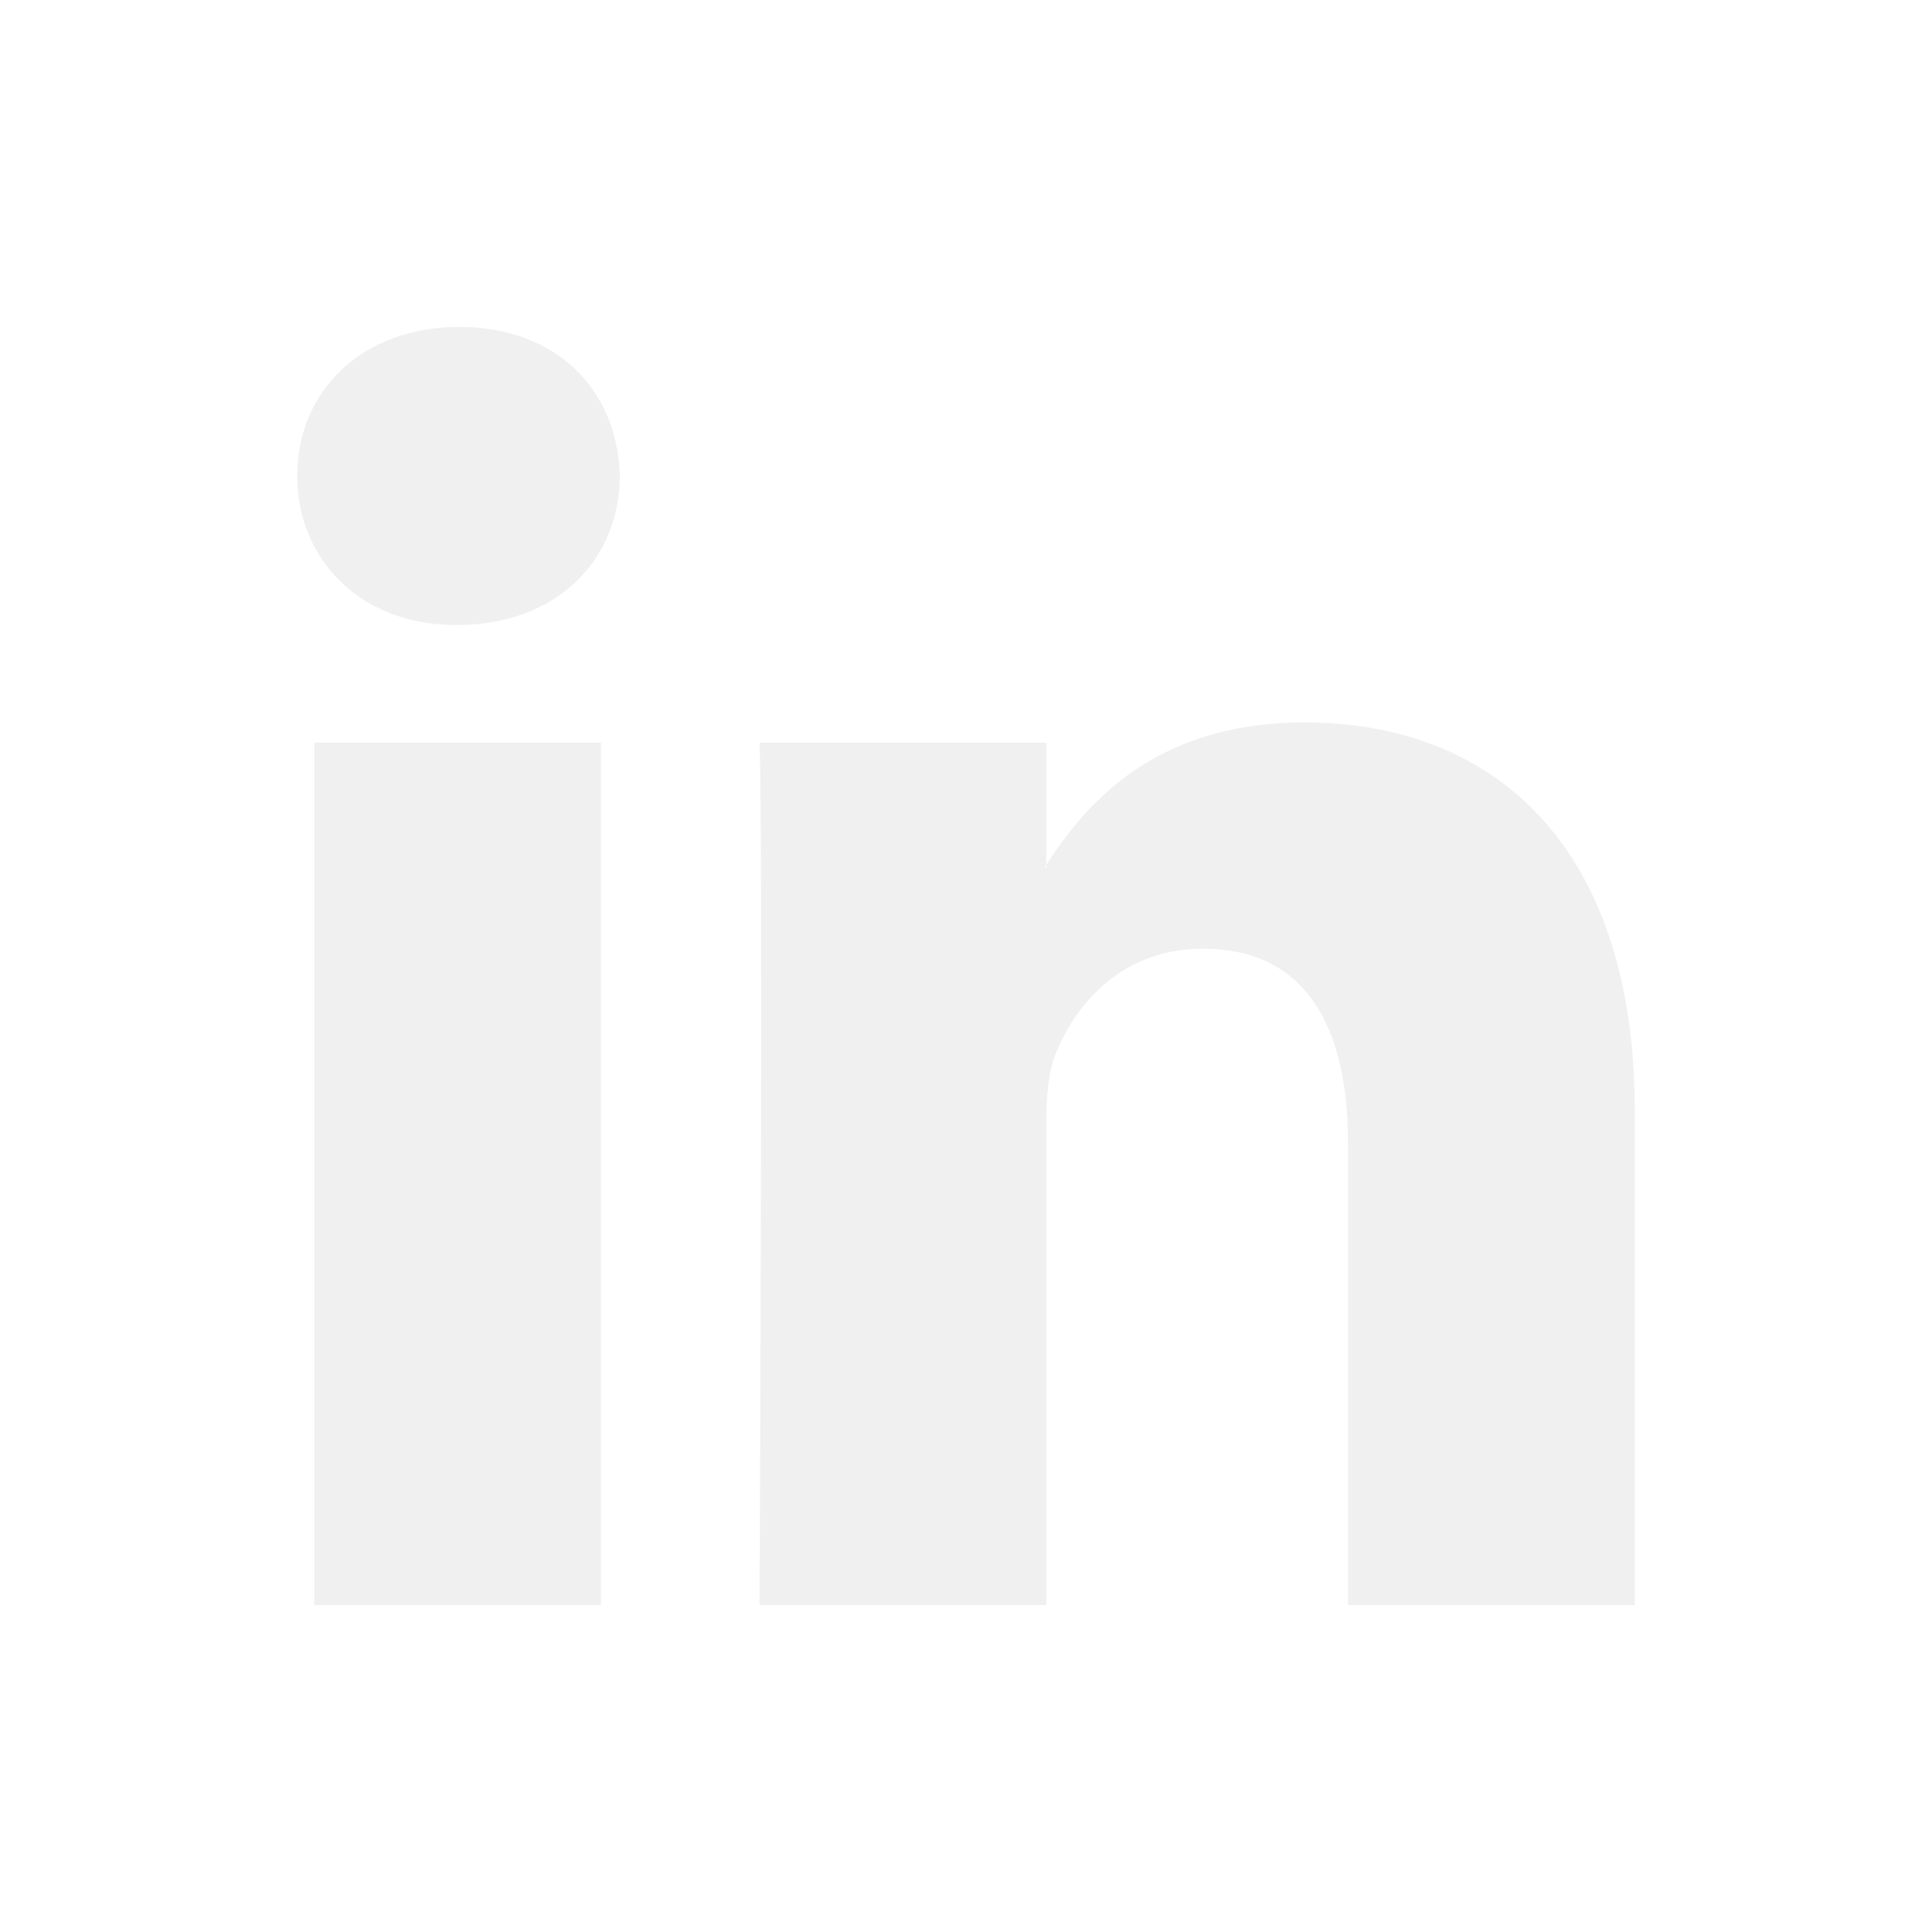
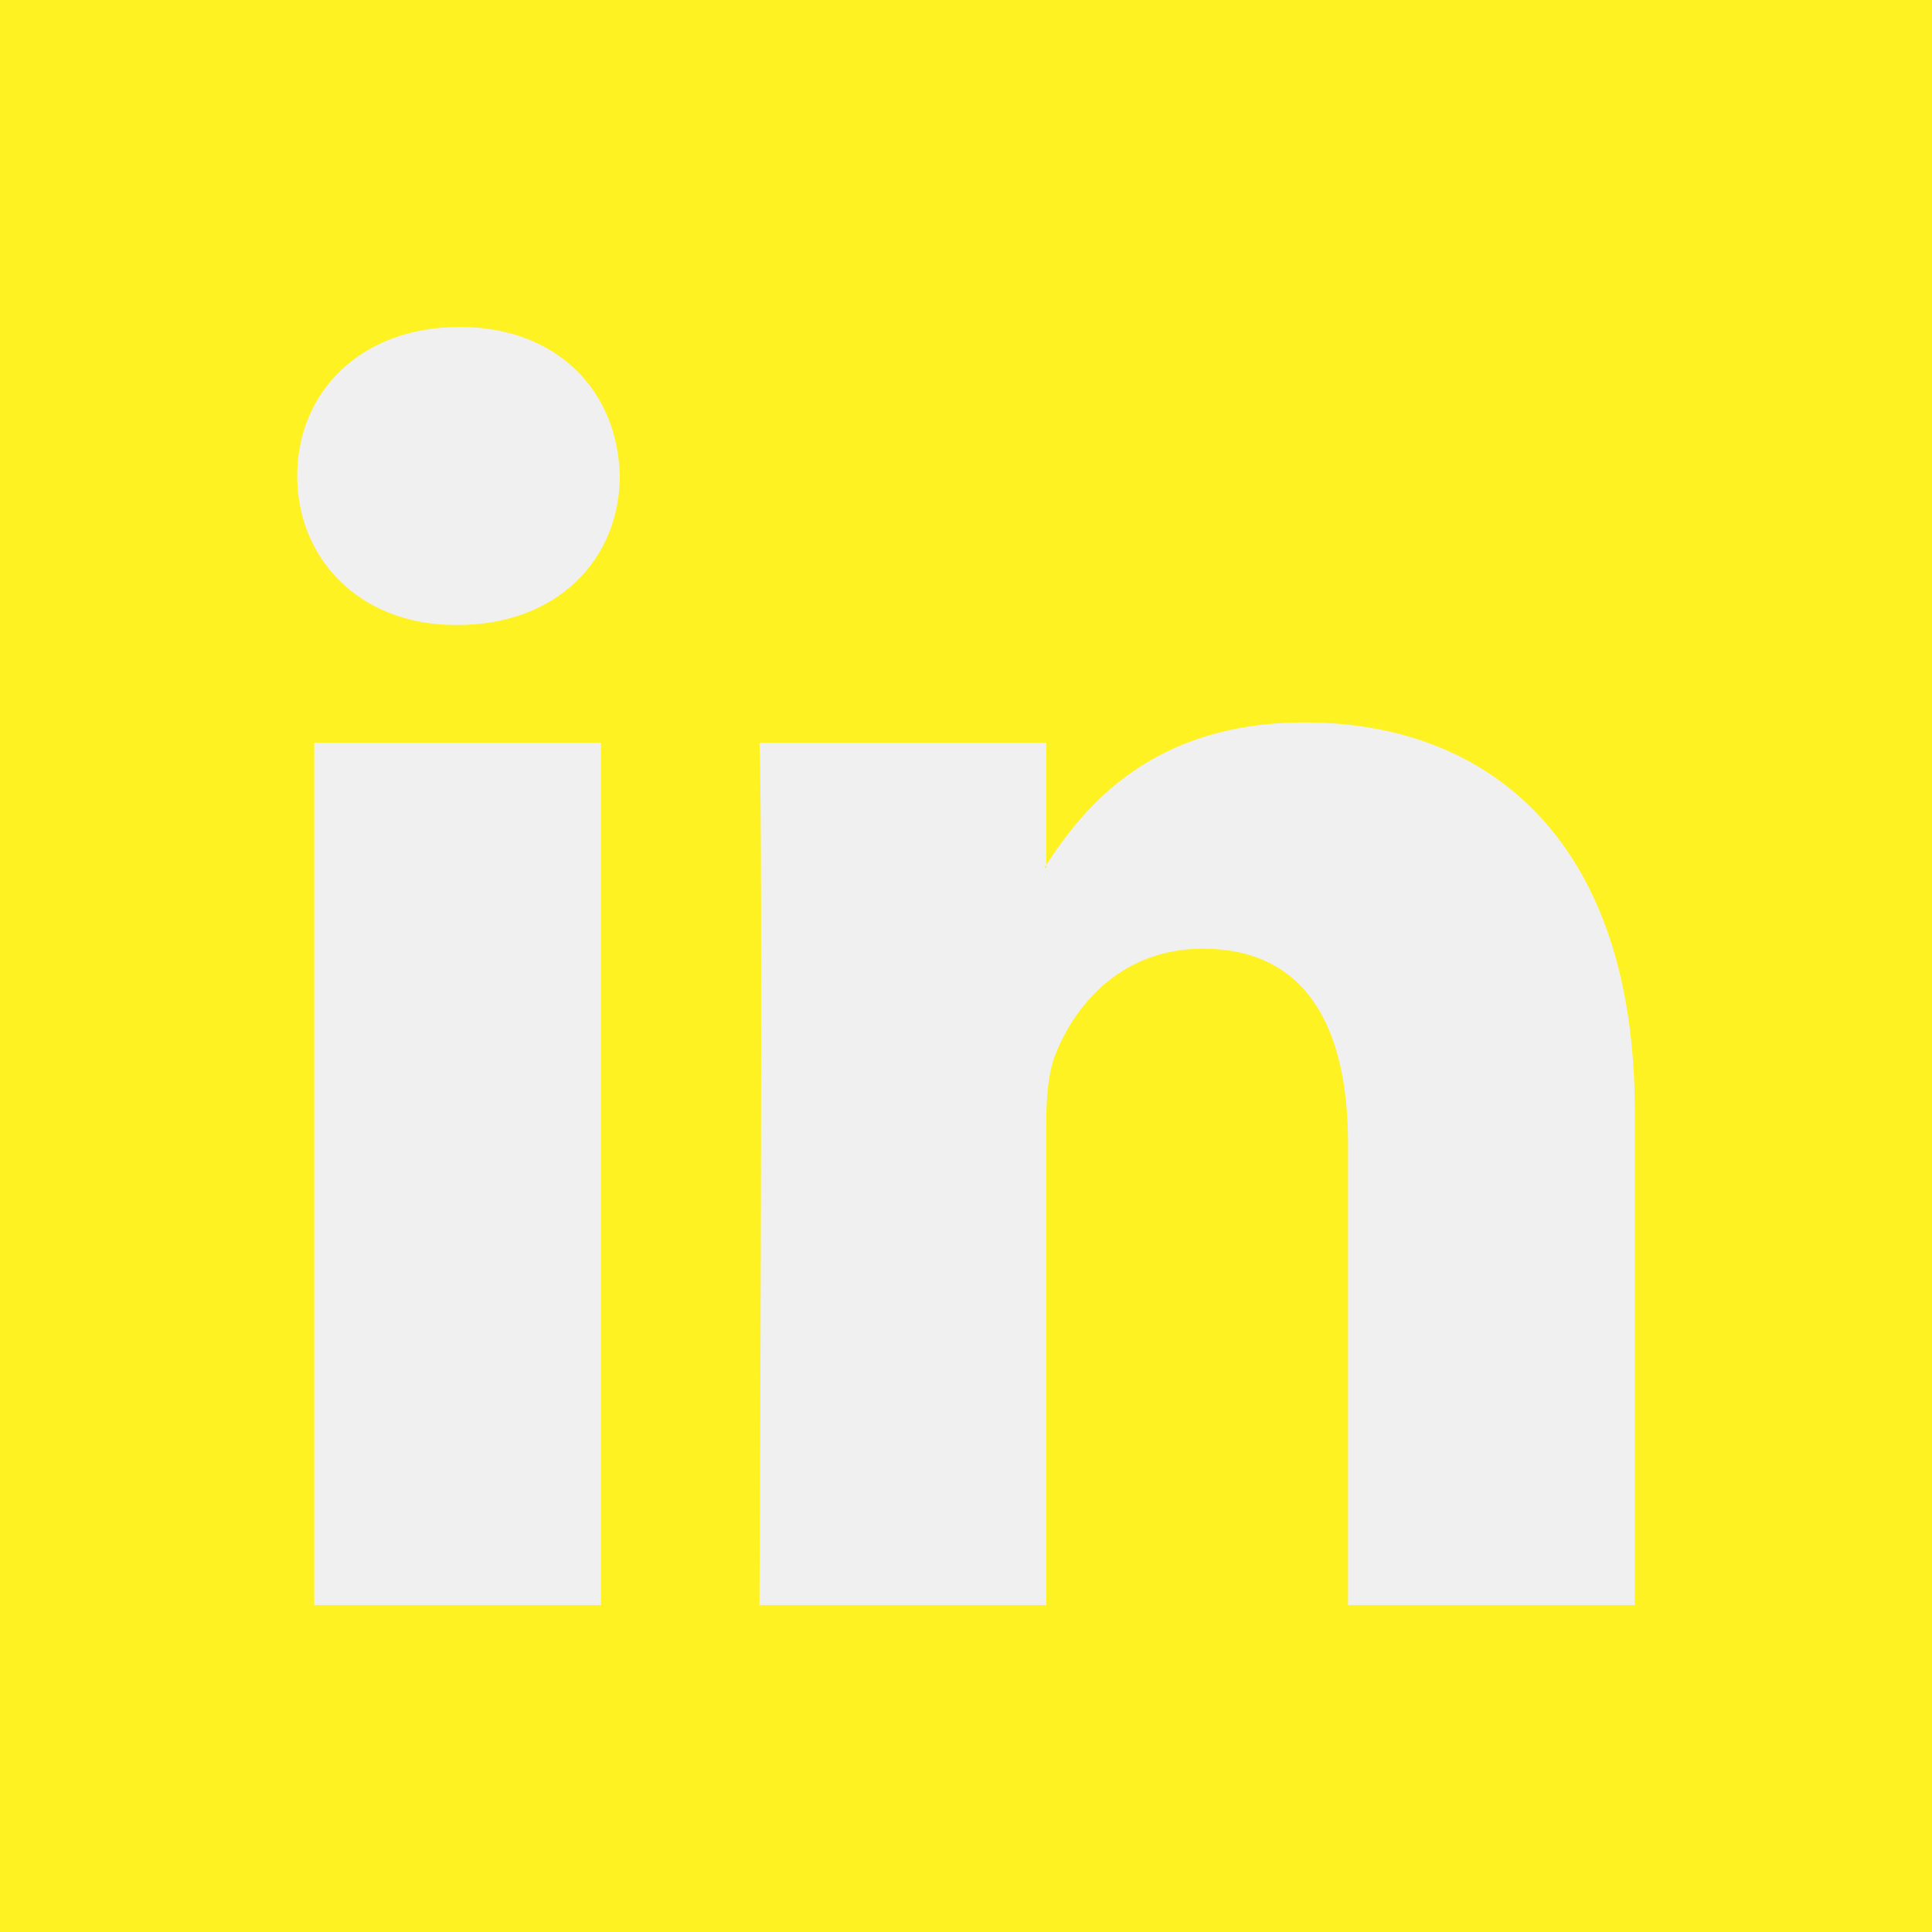
- <svg xmlns="http://www.w3.org/2000/svg" fill="#FFFFFF" height="16px" width="16px" version="1.1" id="Layer_1" viewBox="0 0 455 455" xml:space="preserve">
+ <svg xmlns="http://www.w3.org/2000/svg" fill="#FFF222" height="16px" width="16px" version="1.1" id="Layer_1" viewBox="0 0 455 455" xml:space="preserve">
  <g>
    <path style="fill-rule:evenodd;clip-rule:evenodd;" d="M246.4,204.35v-0.665c-0.136,0.223-0.324,0.446-0.442,0.665H246.4z" />
    <path style="fill-rule:evenodd;clip-rule:evenodd;" d="M0,0v455h455V0H0z M141.522,378.002H74.016V174.906h67.506V378.002z    M107.769,147.186h-0.446C84.678,147.186,70,131.585,70,112.085c0-19.928,15.107-35.087,38.211-35.087   c23.109,0,37.31,15.159,37.752,35.087C145.963,131.585,131.32,147.186,107.769,147.186z M385,378.002h-67.524V269.345   c0-27.291-9.756-45.92-34.195-45.92c-18.664,0-29.755,12.543-34.641,24.693c-1.776,4.34-2.24,10.373-2.24,16.459v113.426h-67.537   c0,0,0.905-184.043,0-203.096H246.4v28.779c8.973-13.807,24.986-33.547,60.856-33.547c44.437,0,77.744,29.02,77.744,91.398V378.002   z" />
  </g>
</svg>
